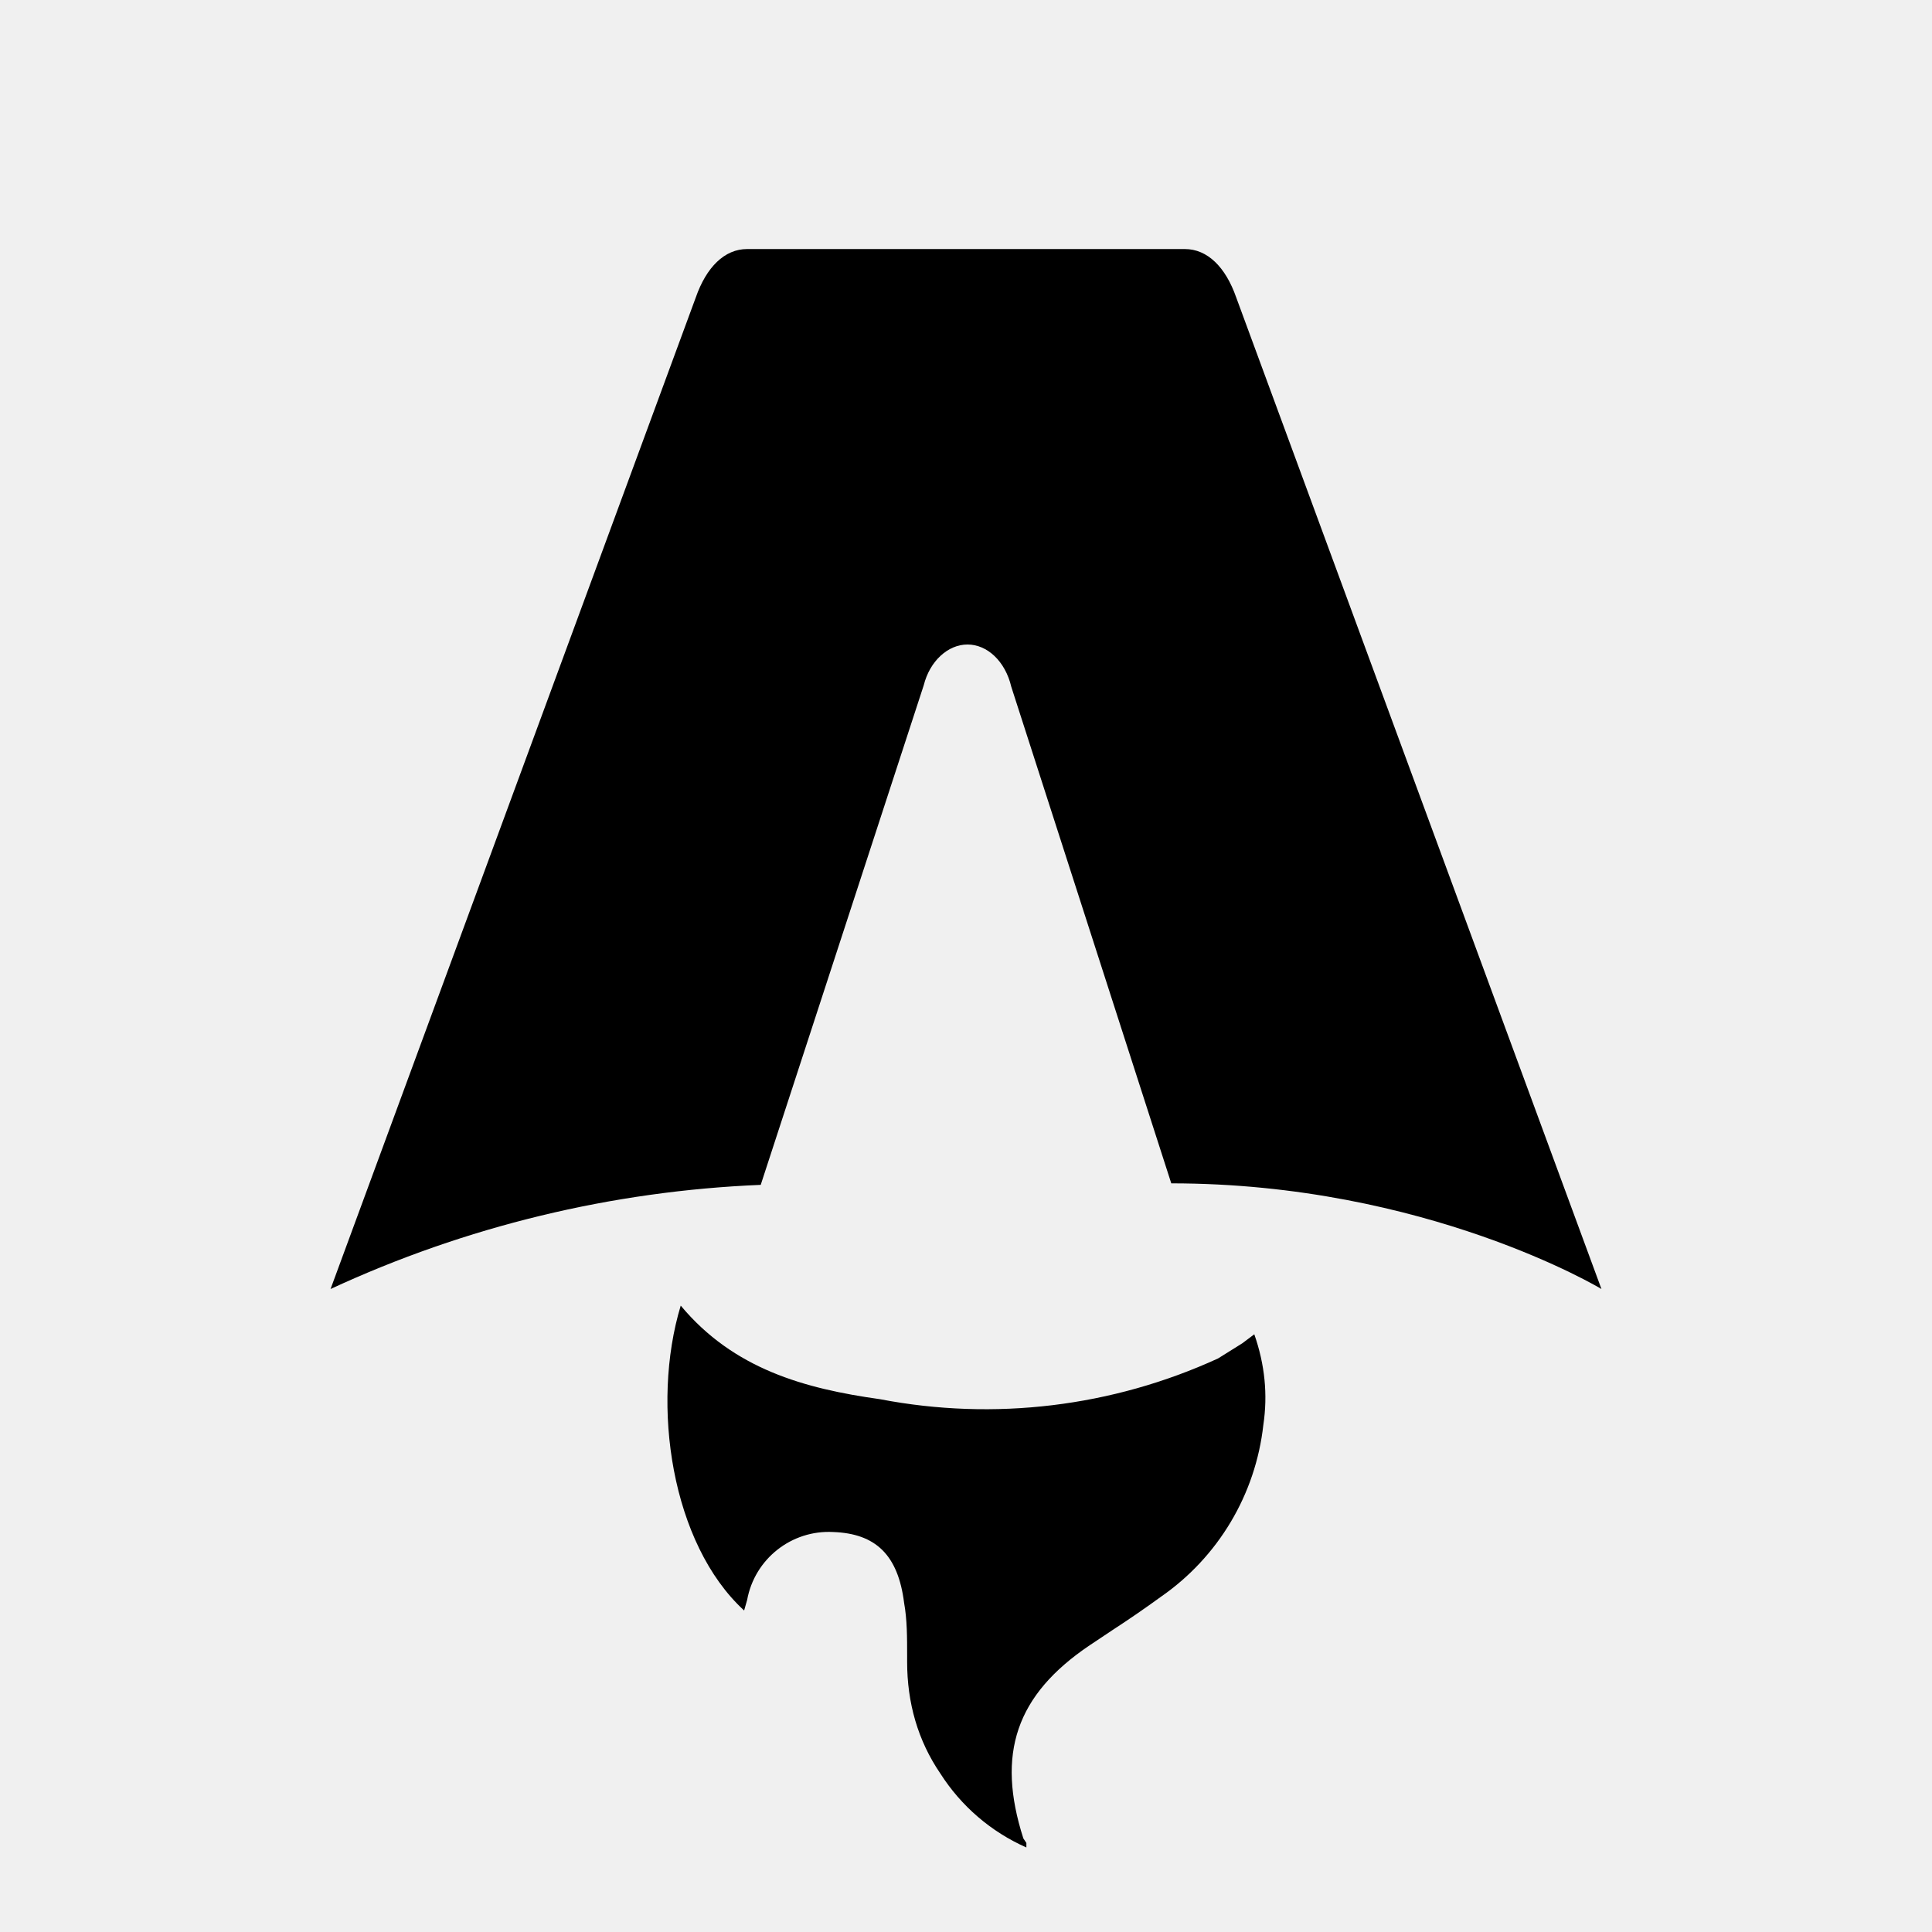
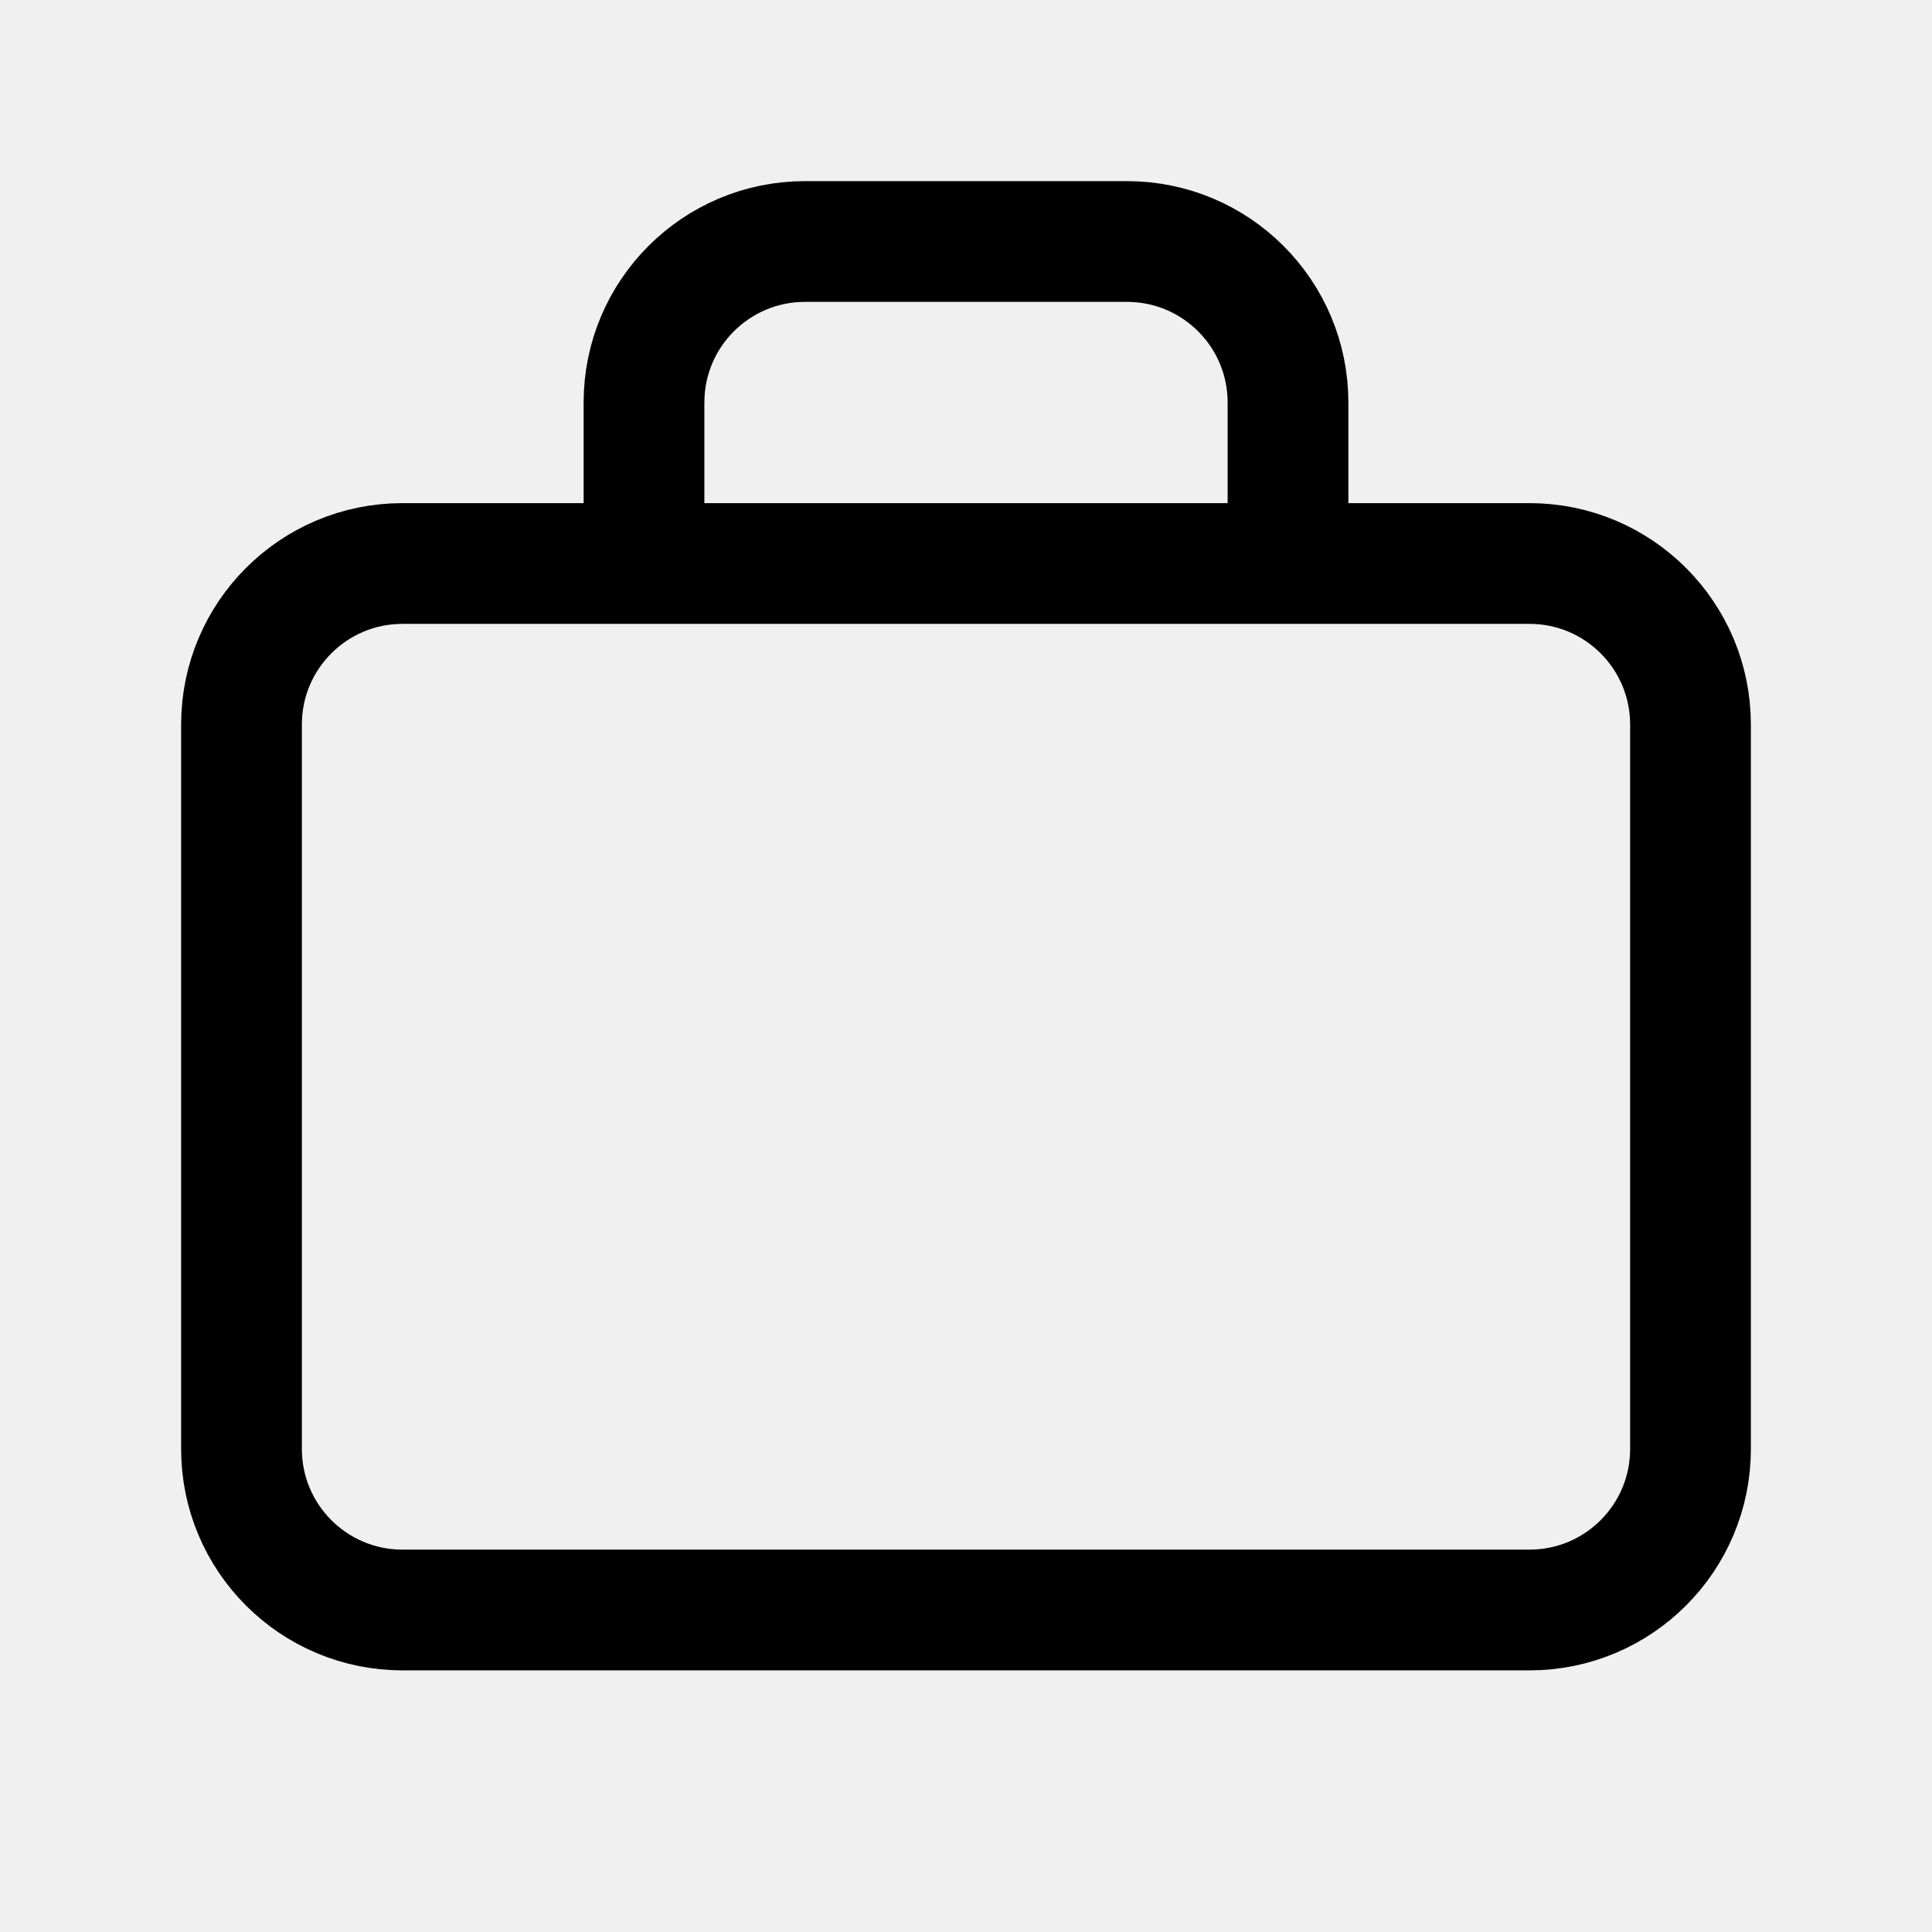
- <svg xmlns="http://www.w3.org/2000/svg" fill="none" viewBox="0 0 128 128">
-   <path d="M50.4 78.5a75.1 75.1 0 0 0-28.5 6.9l24.2-65.7c.7-2 1.9-3.2 3.4-3.2h29c1.5 0 2.7 1.2 3.4 3.2l24.2 65.7s-11.6-7-28.5-7L67 45.5c-.4-1.7-1.6-2.8-2.9-2.8-1.3 0-2.5 1.1-2.9 2.7L50.4 78.5Zm-1.1 28.2Zm-4.2-20.2c-2 6.6-.6 15.8 4.2 20.2a17.5 17.5 0 0 1 .2-.7 5.5 5.5 0 0 1 5.7-4.5c2.8.1 4.3 1.5 4.7 4.7.2 1.1.2 2.3.2 3.5v.4c0 2.7.7 5.2 2.2 7.4a13 13 0 0 0 5.7 4.9v-.3l-.2-.3c-1.8-5.6-.5-9.5 4.4-12.8l1.5-1a73 73 0 0 0 3.2-2.2 16 16 0 0 0 6.8-11.4c.3-2 .1-4-.6-6l-.8.6-1.6 1a37 37 0 0 1-22.4 2.7c-5-.7-9.7-2-13.2-6.2Z" />
+ <svg xmlns="http://www.w3.org/2000/svg" width="24" height="24" stroke-width="1.5" stroke="currentColor" fill="none" stroke-linecap="round" stroke-linejoin="round">
+   <path d="M3 9a2 2 0 0 1 2-2h14a2 2 0 0 1 2 2v9a2 2 0 0 1-2 2H5a2 2 0 0 1-2-2V9zM8 7V5a2 2 0 0 1 2-2h4a2 2 0 0 1 2 2v2" />
  <style>
-         path { fill: #000; }
-         @media (prefers-color-scheme: dark) {
-             path { fill: #FFF; }
-         }
-     </style>
+     path { stroke: #000; }
+ 
+     @media (prefers-color-scheme: dark) {
+       path { stroke: #FFF; }
+     }
+   </style>
</svg>
